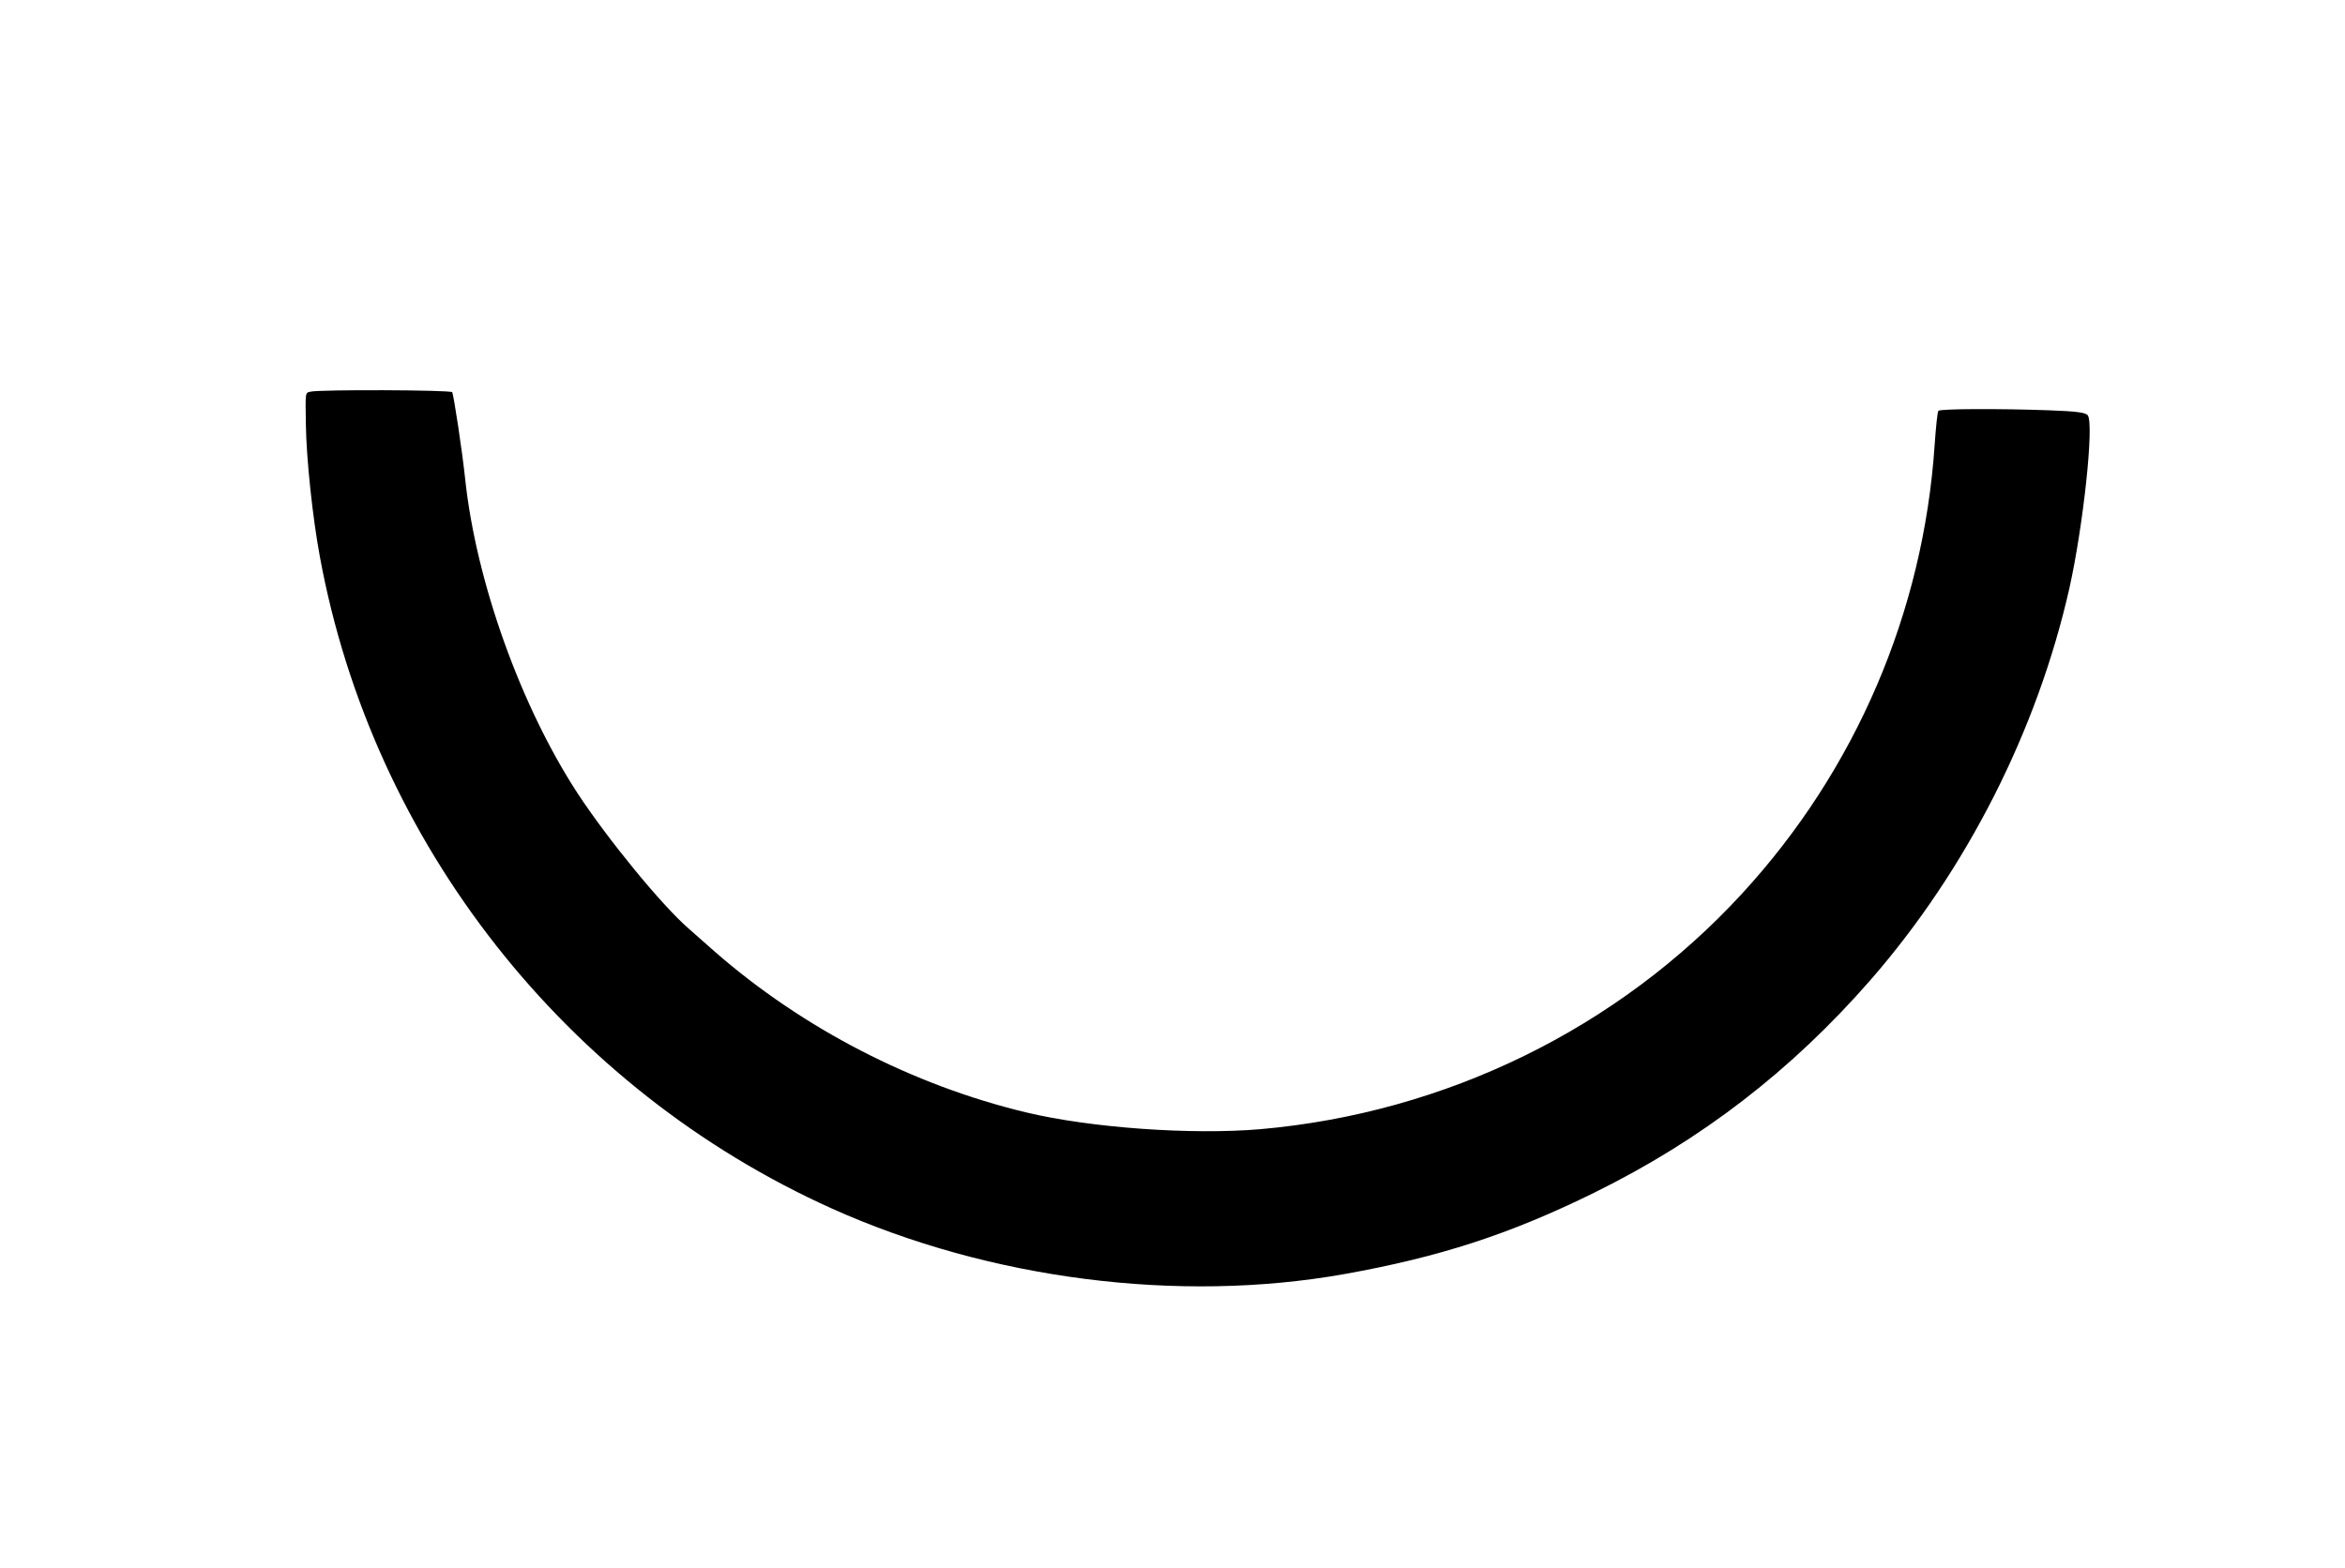
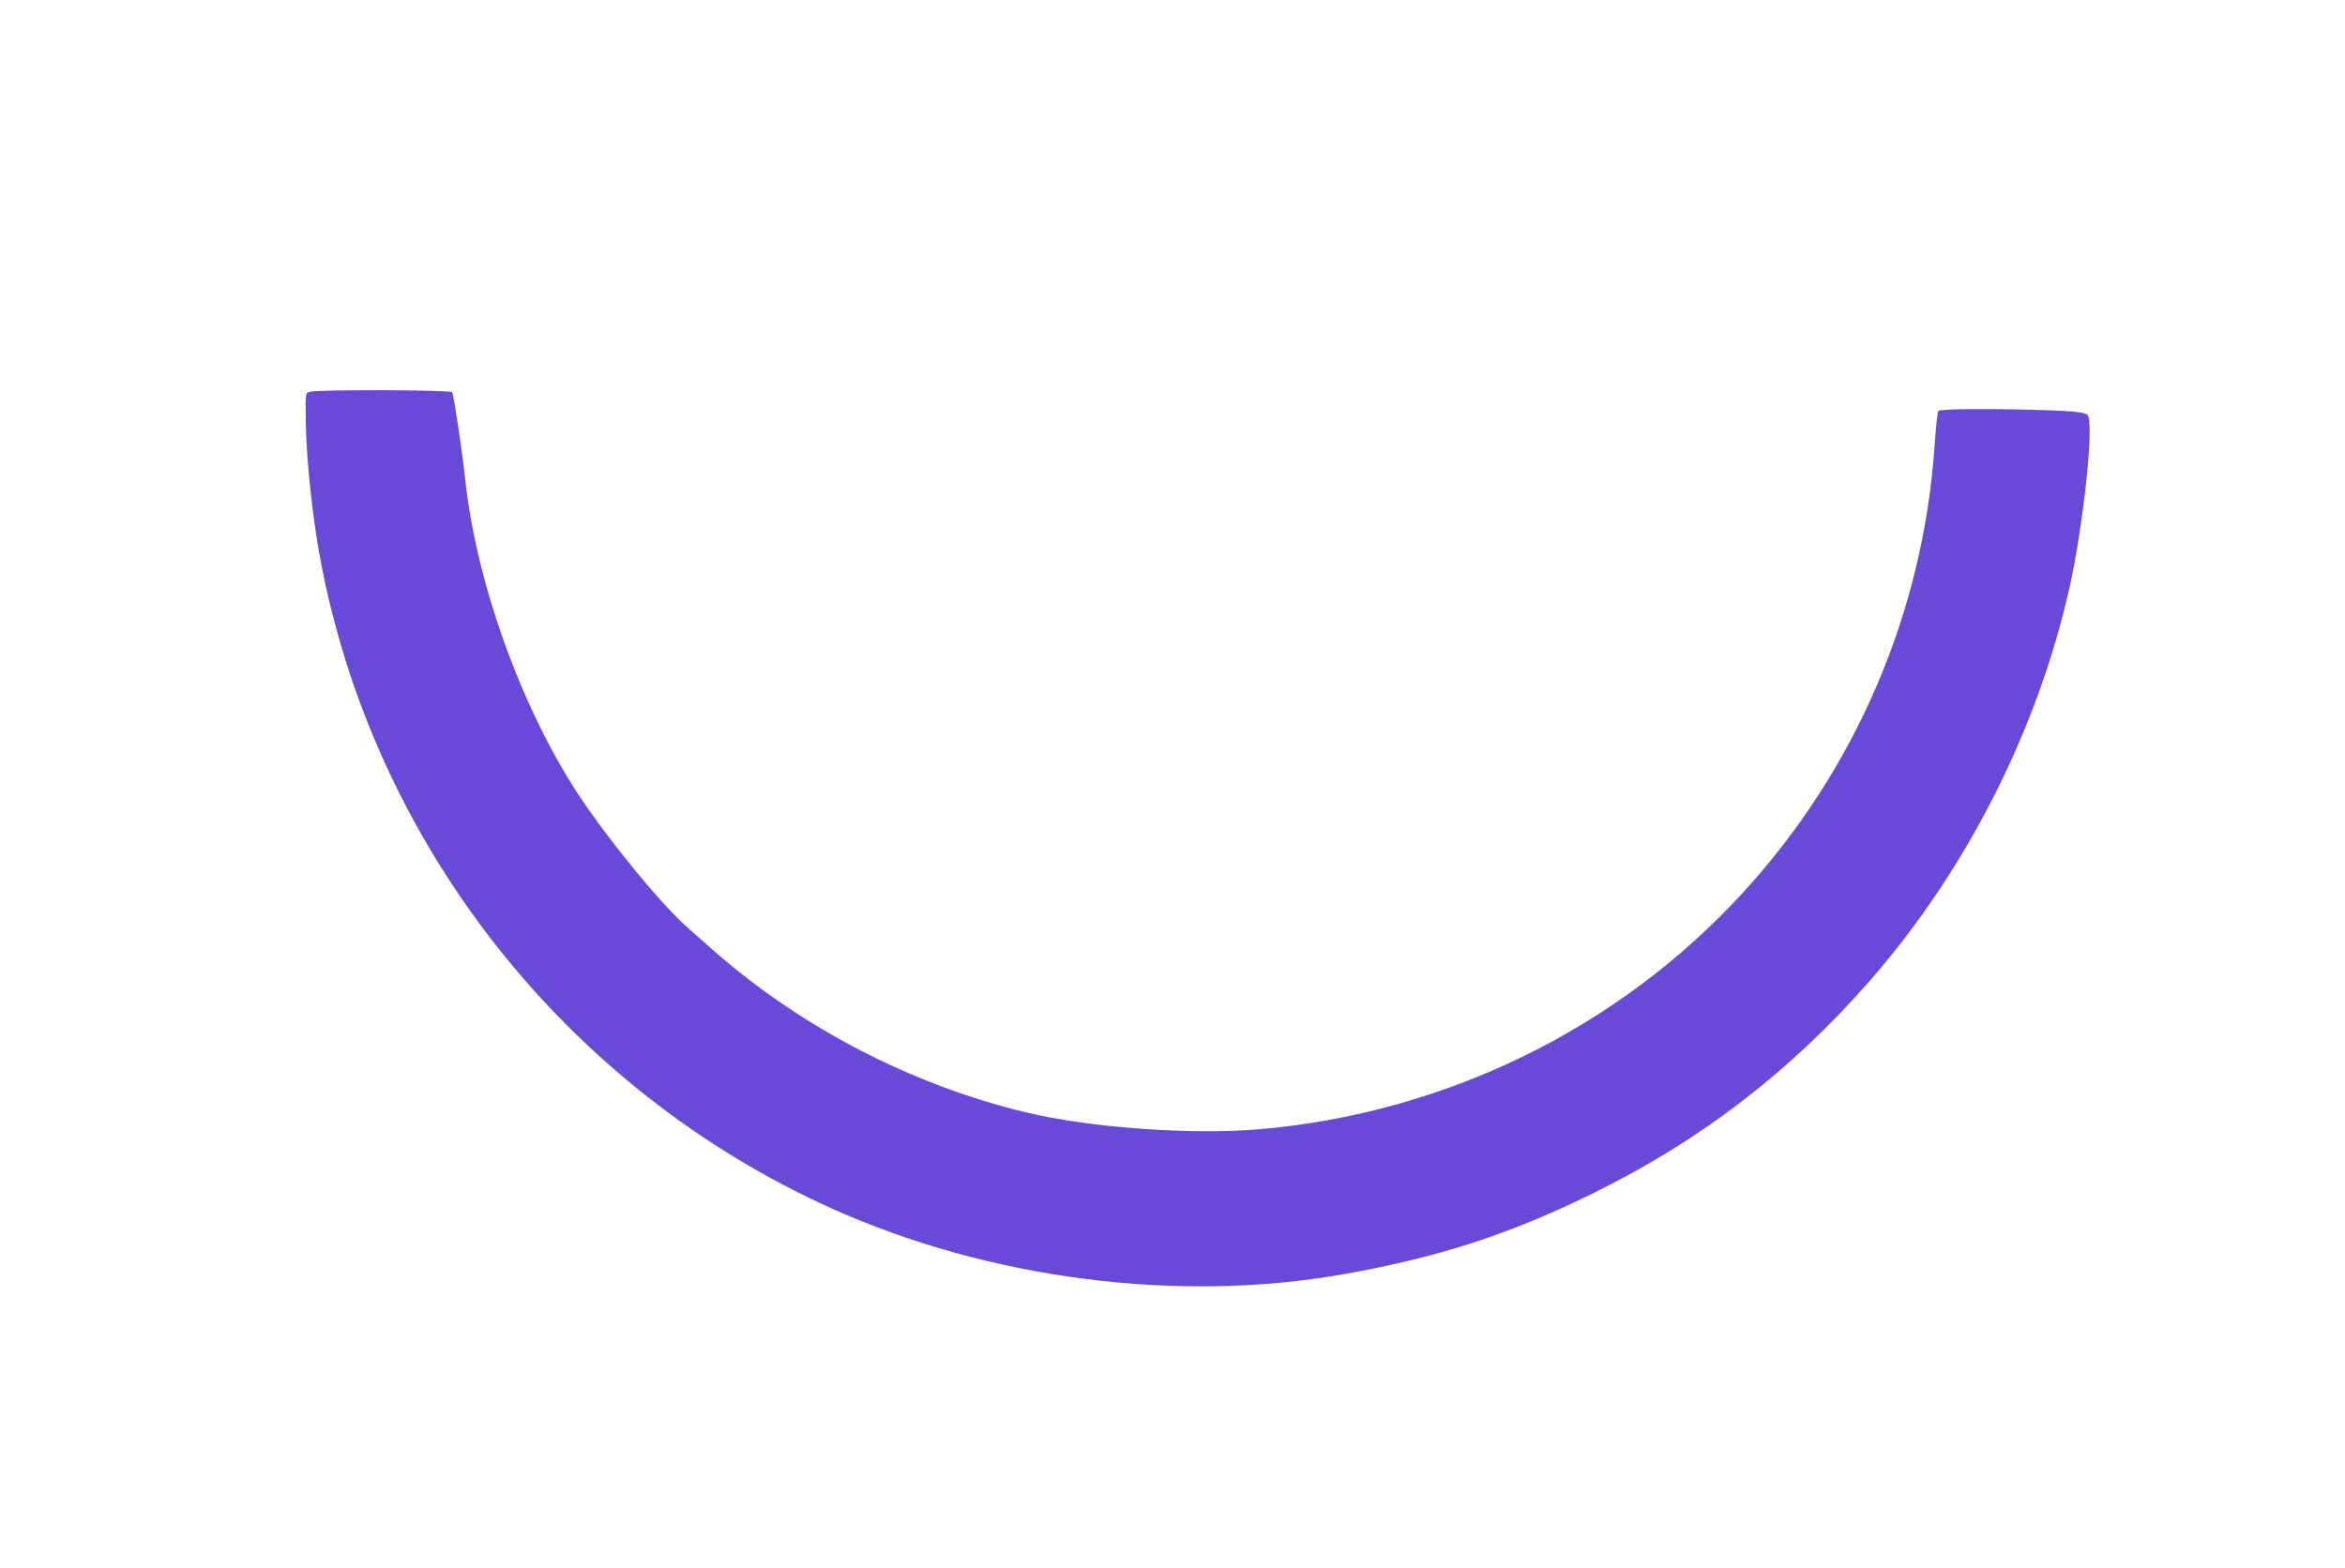
<svg xmlns="http://www.w3.org/2000/svg" version="1.0" width="920pt" height="615pt" viewBox="0 0 920 615" preserveAspectRatio="xMidYMid meet">
-   <g transform="translate(0,615) scale(0.1,-0.1)" fill="#000000" stroke="none">
+   <g transform="translate(0,615) scale(0.1,-0.1)" fill="#6949D7" stroke="none">
    <path d="M1218 4613 c-21 -5 -20 0 -18 -128 2 -136 26 -363 55 -520 207 -1124 965 -2088 2010 -2558 617 -277 1358 -372 2007 -257 375 67 650 156 983 320 422 208 773 479 1084 835 377 433 654 979 780 1538 54 243 97 640 72 677 -8 11 -42 16 -153 20 -196 7 -425 6 -433 -2 -4 -3 -10 -64 -15 -135 -44 -655 -310 -1275 -755 -1759 -488 -531 -1164 -861 -1890 -925 -270 -23 -665 5 -920 66 -445 107 -875 329 -1220 630 -38 34 -85 75 -103 91 -107 93 -317 350 -436 531 -223 342 -398 830 -441 1233 -11 106 -45 331 -51 341 -5 9 -523 11 -556 2z" />
  </g>
</svg>
